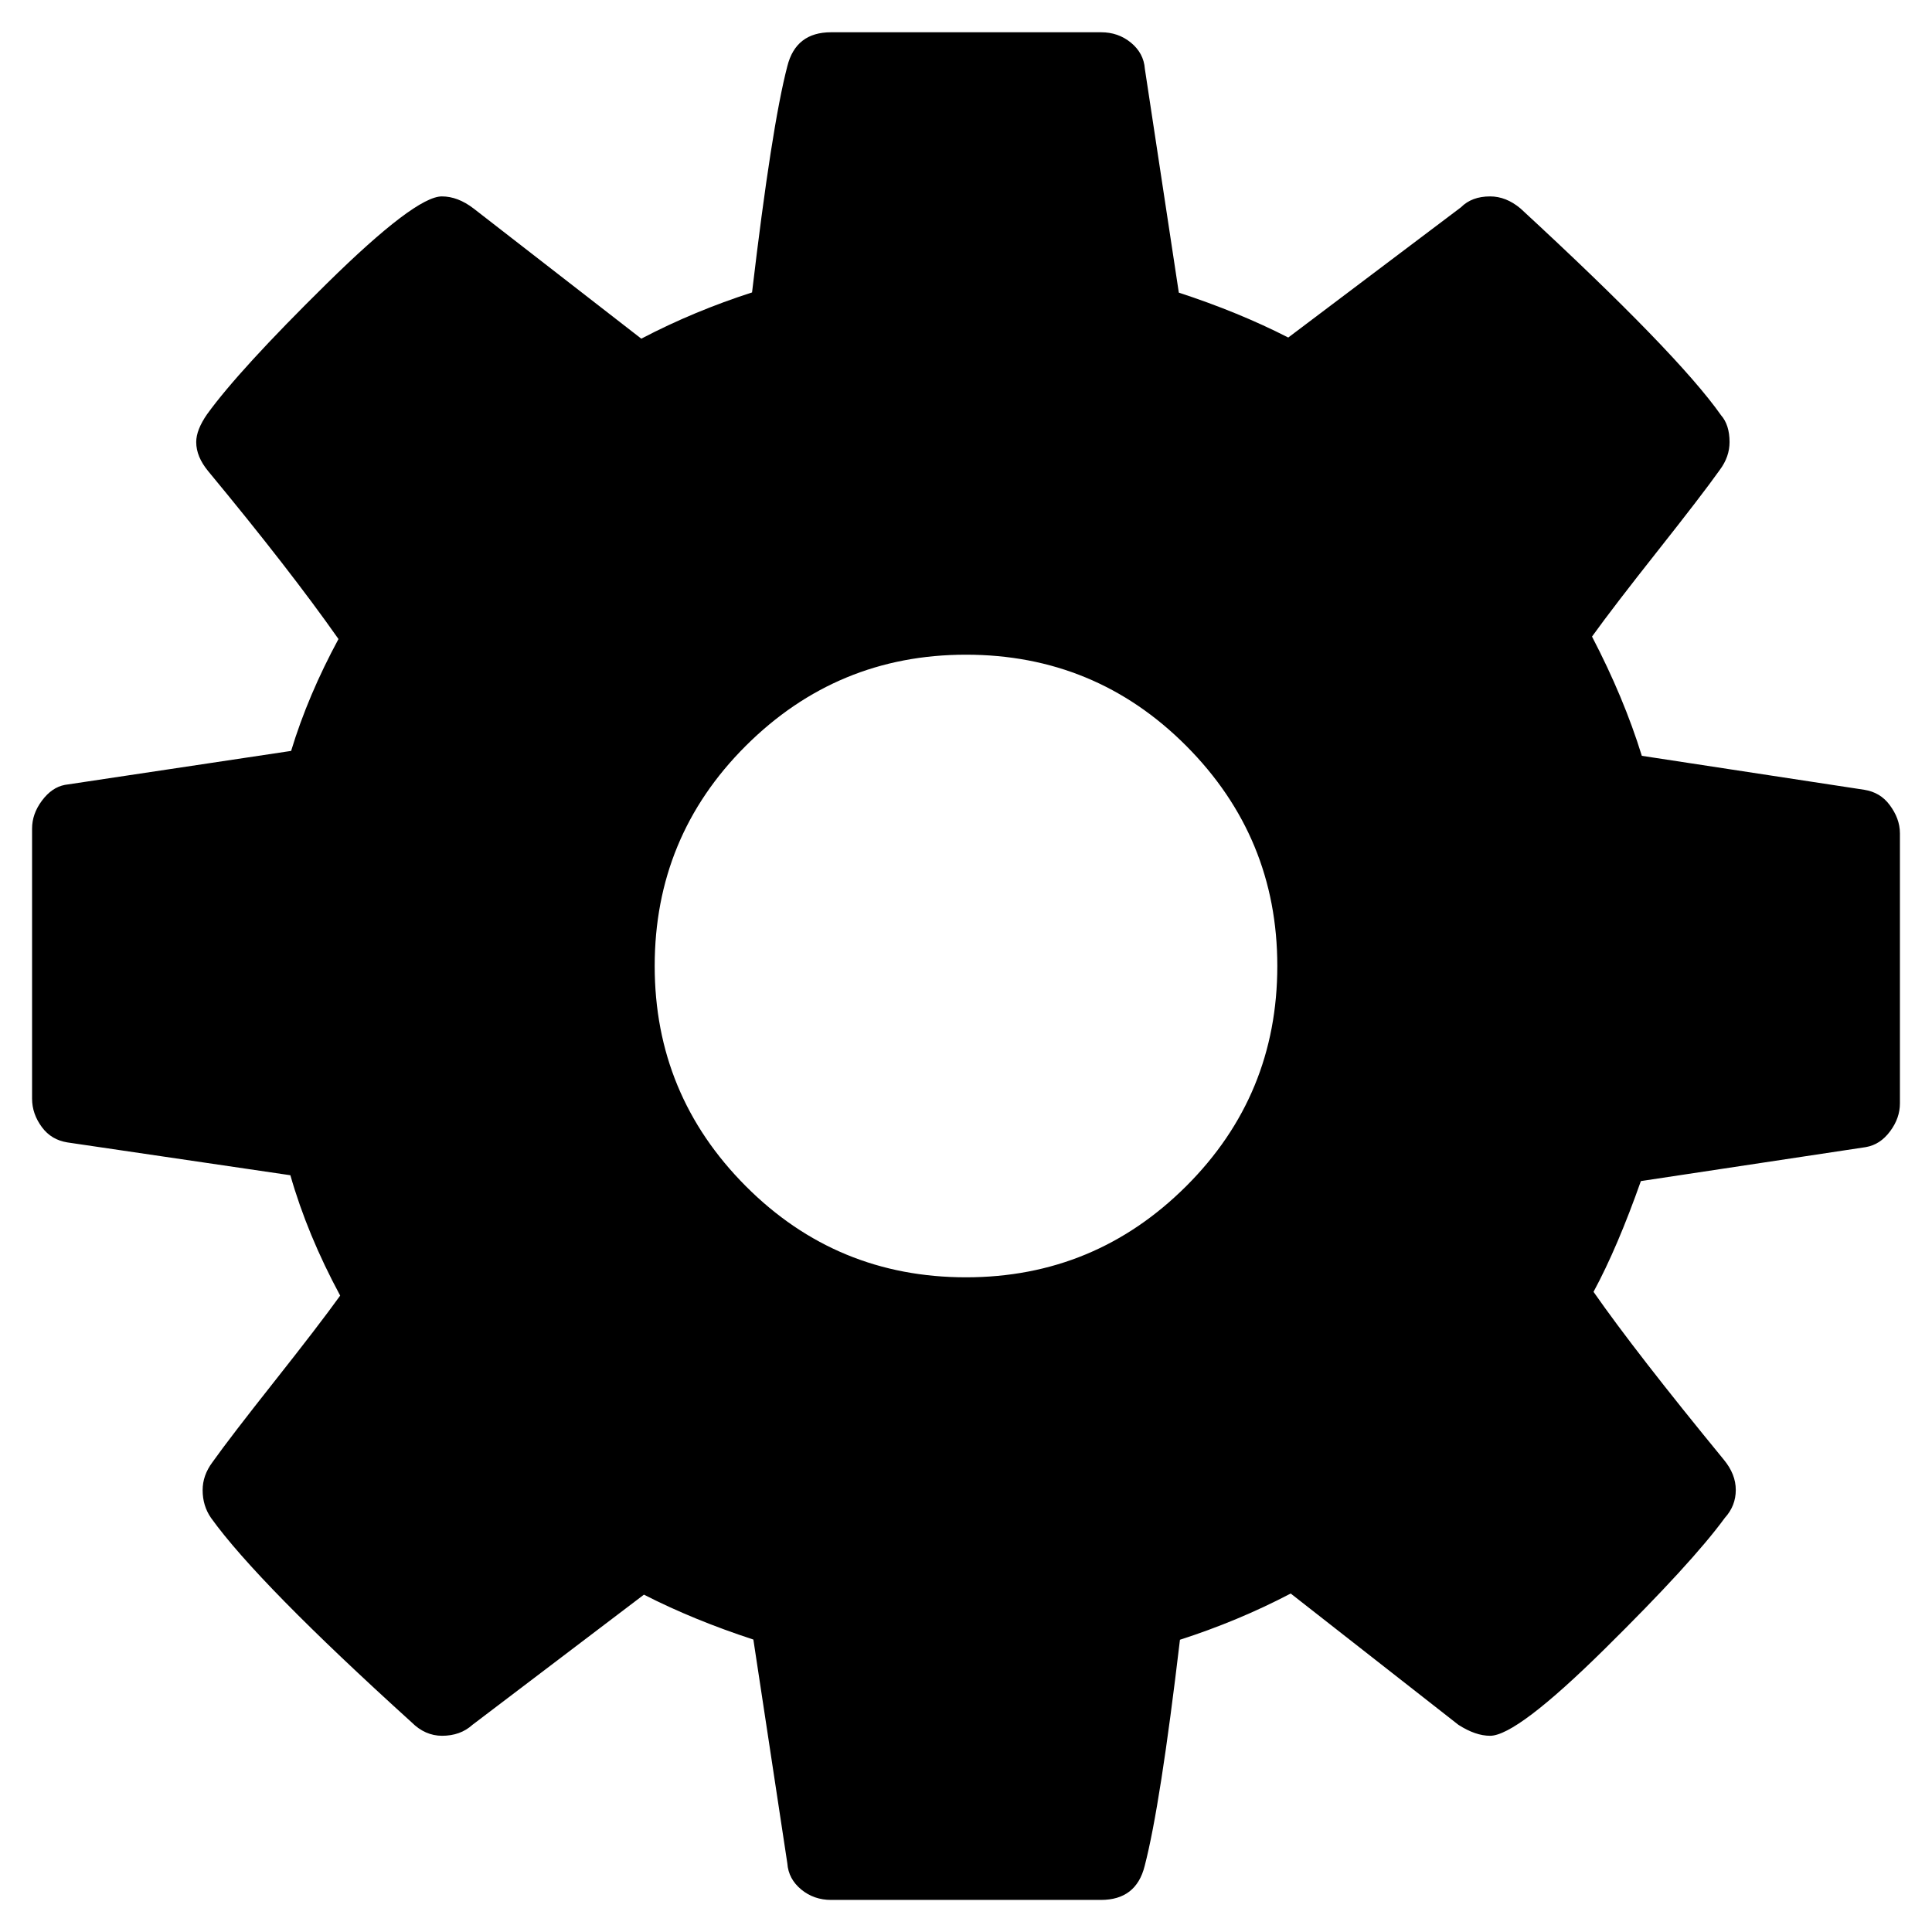
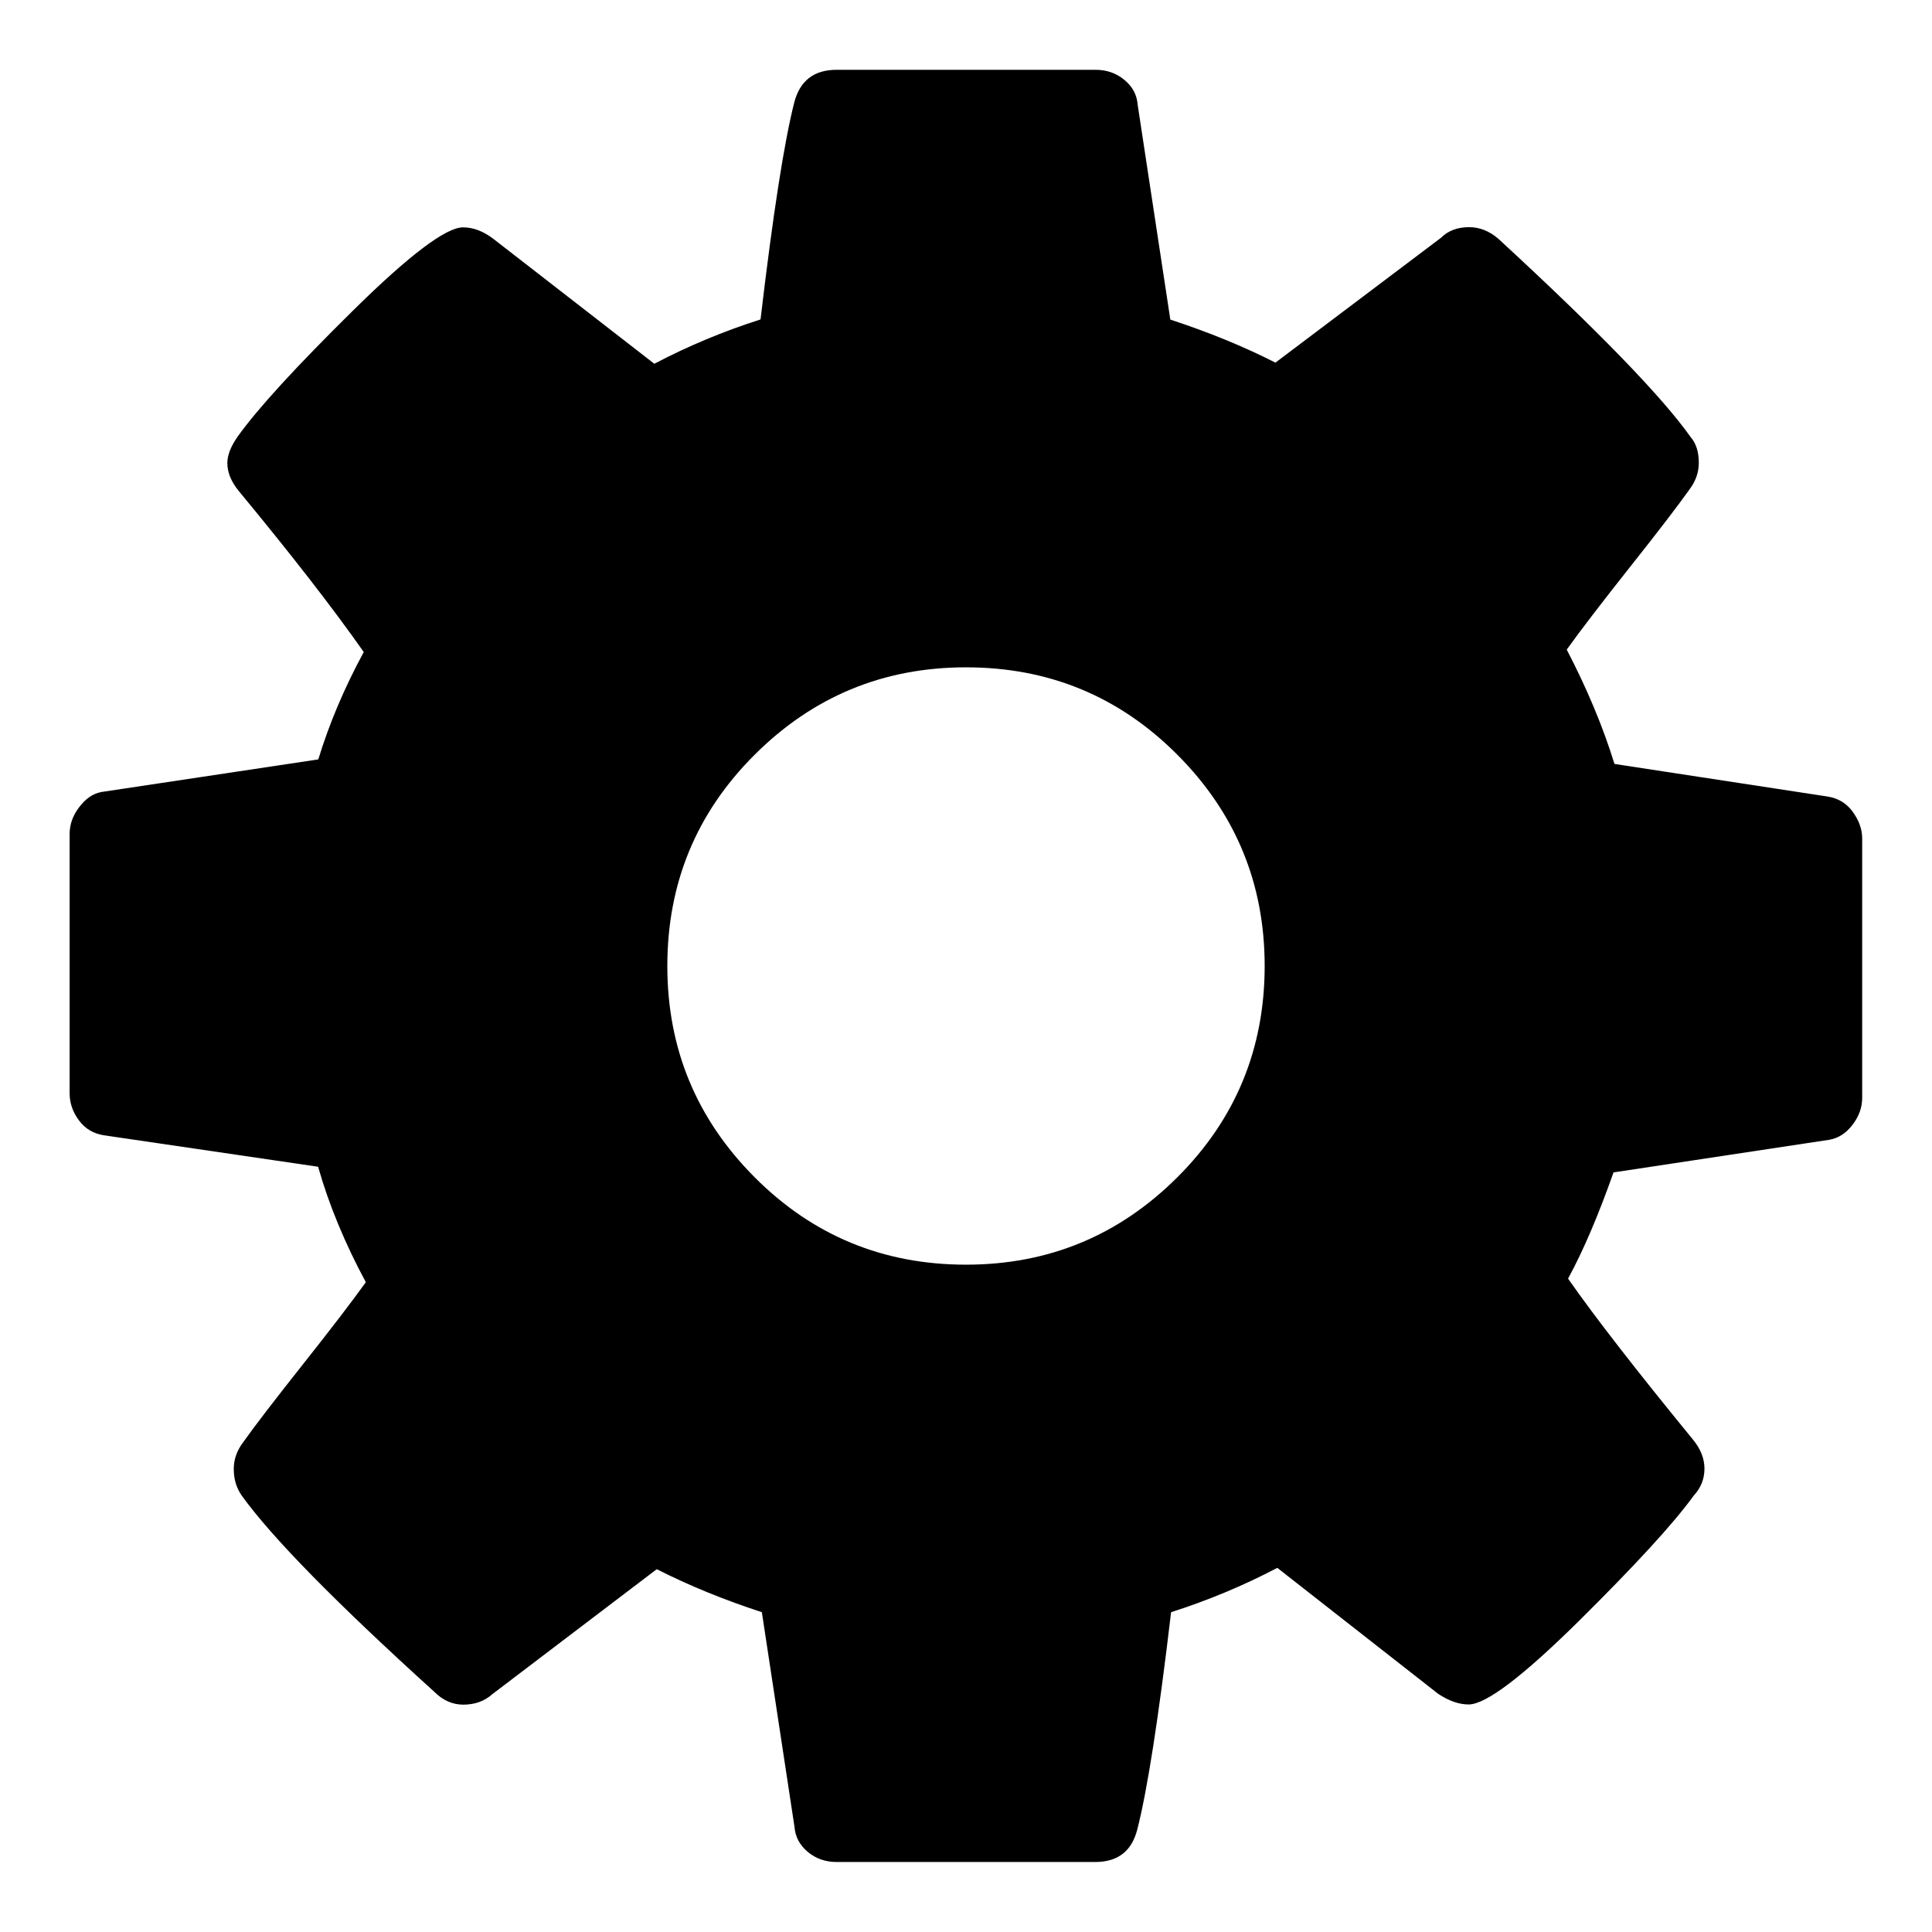
<svg xmlns="http://www.w3.org/2000/svg" version="1.1" id="Layer_1" x="0px" y="0px" viewBox="0 0 1024 1024" style="enable-background:new 0 0 1024 1024;" xml:space="preserve">
-   <path d="M677,512c0-45.5-16.1-84.4-48.3-116.7S557.5,347,512,347s-84.4,16.1-116.7,48.3S347,466.5,347,512s16.1,84.4,48.3,116.7  S466.5,677,512,677s84.4-16.1,116.7-48.3S677,557.5,677,512z M1007,441.7v143.1c0,5.2-1.7,10.1-5.2,14.8s-7.7,7.5-12.9,8.4  l-119.2,18c-8.2,23.2-16.5,42.8-25.1,58.7c15,21.5,38,51.1,69,88.9c4.3,5.2,6.4,10.5,6.4,16.1s-1.9,10.5-5.8,14.8  c-11.6,15.9-32.9,39.1-63.8,69.6S799.2,920,789.8,920c-5.2,0-10.7-1.9-16.8-5.8l-88.9-69.6c-18.9,9.9-38.5,18-58.7,24.5  c-6.9,58.4-13.1,98.4-18.7,119.9c-3,12-10.7,18-23.2,18H440.5c-6,0-11.3-1.8-15.8-5.5s-7-8.3-7.4-13.9l-18-118.6  c-21.1-6.9-40.4-14.8-58-23.8l-90.9,69c-4.3,3.9-9.7,5.8-16.1,5.8c-6,0-11.4-2.4-16.1-7.1c-54.1-49-89.6-85.1-106.3-108.3  c-3-4.3-4.5-9.2-4.5-14.8c0-5.2,1.7-10.1,5.2-14.8c6.4-9,17.4-23.3,32.9-42.9s27.1-34.7,34.8-45.4c-11.6-21.5-20.4-42.8-26.4-63.8  L35.7,605.5c-5.6-0.9-10.1-3.5-13.5-8.1s-5.2-9.6-5.2-15.1V439.2c0-5.2,1.7-10.1,5.2-14.8s7.5-7.5,12.2-8.4l119.9-18  c6-19.8,14.4-39.5,25.1-59.3c-17.2-24.5-40.2-54.1-69-88.9c-4.3-5.2-6.4-10.3-6.4-15.5c0-4.3,1.9-9.2,5.8-14.8  c11.2-15.5,32.3-38.6,63.5-69.3s51.5-46.1,60.9-46.1c5.6,0,11.2,2.1,16.8,6.4l88.9,69c18.9-9.9,38.5-18,58.7-24.5  c6.9-58.4,13.1-98.4,18.7-119.9c3-12,10.7-18,23.2-18h143.1c6,0,11.3,1.8,15.8,5.5s7,8.3,7.4,13.9l18,118.6  c21.1,6.9,40.4,14.8,58,23.8l91.5-69c3.9-3.9,9-5.8,15.5-5.8c5.6,0,11,2.1,16.1,6.4c55.4,51.1,90.9,87.7,106.3,109.6  c3,3.4,4.5,8.2,4.5,14.2c0,5.2-1.7,10.1-5.2,14.8c-6.4,9-17.4,23.3-32.9,42.9s-27.1,34.7-34.8,45.4c11.2,21.5,20,42.5,26.4,63.2  l117.9,18c5.6,0.9,10.1,3.5,13.5,8.1S1007,436.2,1007,441.7z" />
+   <path d="M670.3,512c0-43.7-15.4-81-46.3-112s-68.3-46.3-112-46.3s-81,15.4-112,46.3s-46.3,68.3-46.3,112s15.4,81,46.3,112  s68.3,46.3,112,46.3s81-15.4,112-46.3S670.3,555.6,670.3,512z M987,444.5v137.3c0,5-1.6,9.7-5,14.2c-3.4,4.5-7.4,7.2-12.4,8.1  l-114.4,17.3c-7.9,22.3-15.8,41.1-24.1,56.3c14.4,20.6,36.5,49,66.2,85.3c4.1,5,6.1,10.1,6.1,15.4s-1.8,10.1-5.6,14.2  c-11.1,15.3-31.6,37.5-61.2,66.8c-29.7,29.3-49.1,44-58.2,44c-5,0-10.3-1.8-16.1-5.6l-85.3-66.8c-18.1,9.5-36.9,17.3-56.3,23.5  c-6.6,56-12.6,94.4-17.9,115.1c-2.9,11.5-10.3,17.3-22.3,17.3H443.4c-5.8,0-10.8-1.7-15.2-5.3c-4.3-3.6-6.7-8-7.1-13.3l-17.3-113.8  c-20.2-6.6-38.8-14.2-55.7-22.8L261,897.9c-4.1,3.7-9.3,5.6-15.4,5.6c-5.8,0-10.9-2.3-15.4-6.8c-51.9-47-86-81.7-102-103.9  c-2.9-4.1-4.3-8.8-4.3-14.2c0-5,1.6-9.7,5-14.2c6.1-8.6,16.7-22.4,31.6-41.2c14.9-18.8,26-33.3,33.4-43.6  c-11.1-20.6-19.6-41.1-25.3-61.2L54.9,601.7c-5.4-0.9-9.7-3.4-13-7.8s-5-9.2-5-14.5V442.1c0-5,1.6-9.7,5-14.2s7.2-7.2,11.7-8.1  l115.1-17.3c5.8-19,13.8-37.9,24.1-56.9c-16.5-23.5-38.6-51.9-66.2-85.3c-4.1-5-6.1-9.9-6.1-14.9c0-4.1,1.8-8.8,5.6-14.2  c10.7-14.9,31-37,60.9-66.5s49.4-44.2,58.4-44.2c5.4,0,10.7,2,16.1,6.1l85.3,66.2c18.1-9.5,36.9-17.3,56.3-23.5  c6.6-56,12.6-94.4,17.9-115.1C424,42.8,431.4,37,443.4,37h137.3c5.8,0,10.8,1.7,15.2,5.3s6.7,8,7.1,13.3l17.3,113.8  c20.2,6.6,38.8,14.2,55.7,22.8l87.8-66.2c3.7-3.7,8.6-5.6,14.9-5.6c5.4,0,10.6,2,15.4,6.1c53.2,49,87.2,84.2,102,105.2  c2.9,3.3,4.3,7.9,4.3,13.6c0,5-1.6,9.7-5,14.2c-6.1,8.6-16.7,22.4-31.6,41.2c-14.9,18.8-26,33.3-33.4,43.6  c10.7,20.6,19.2,40.8,25.3,60.6l113.1,17.3c5.4,0.9,9.7,3.4,13,7.8C985.1,434.5,987,439.2,987,444.5z" />
</svg>
